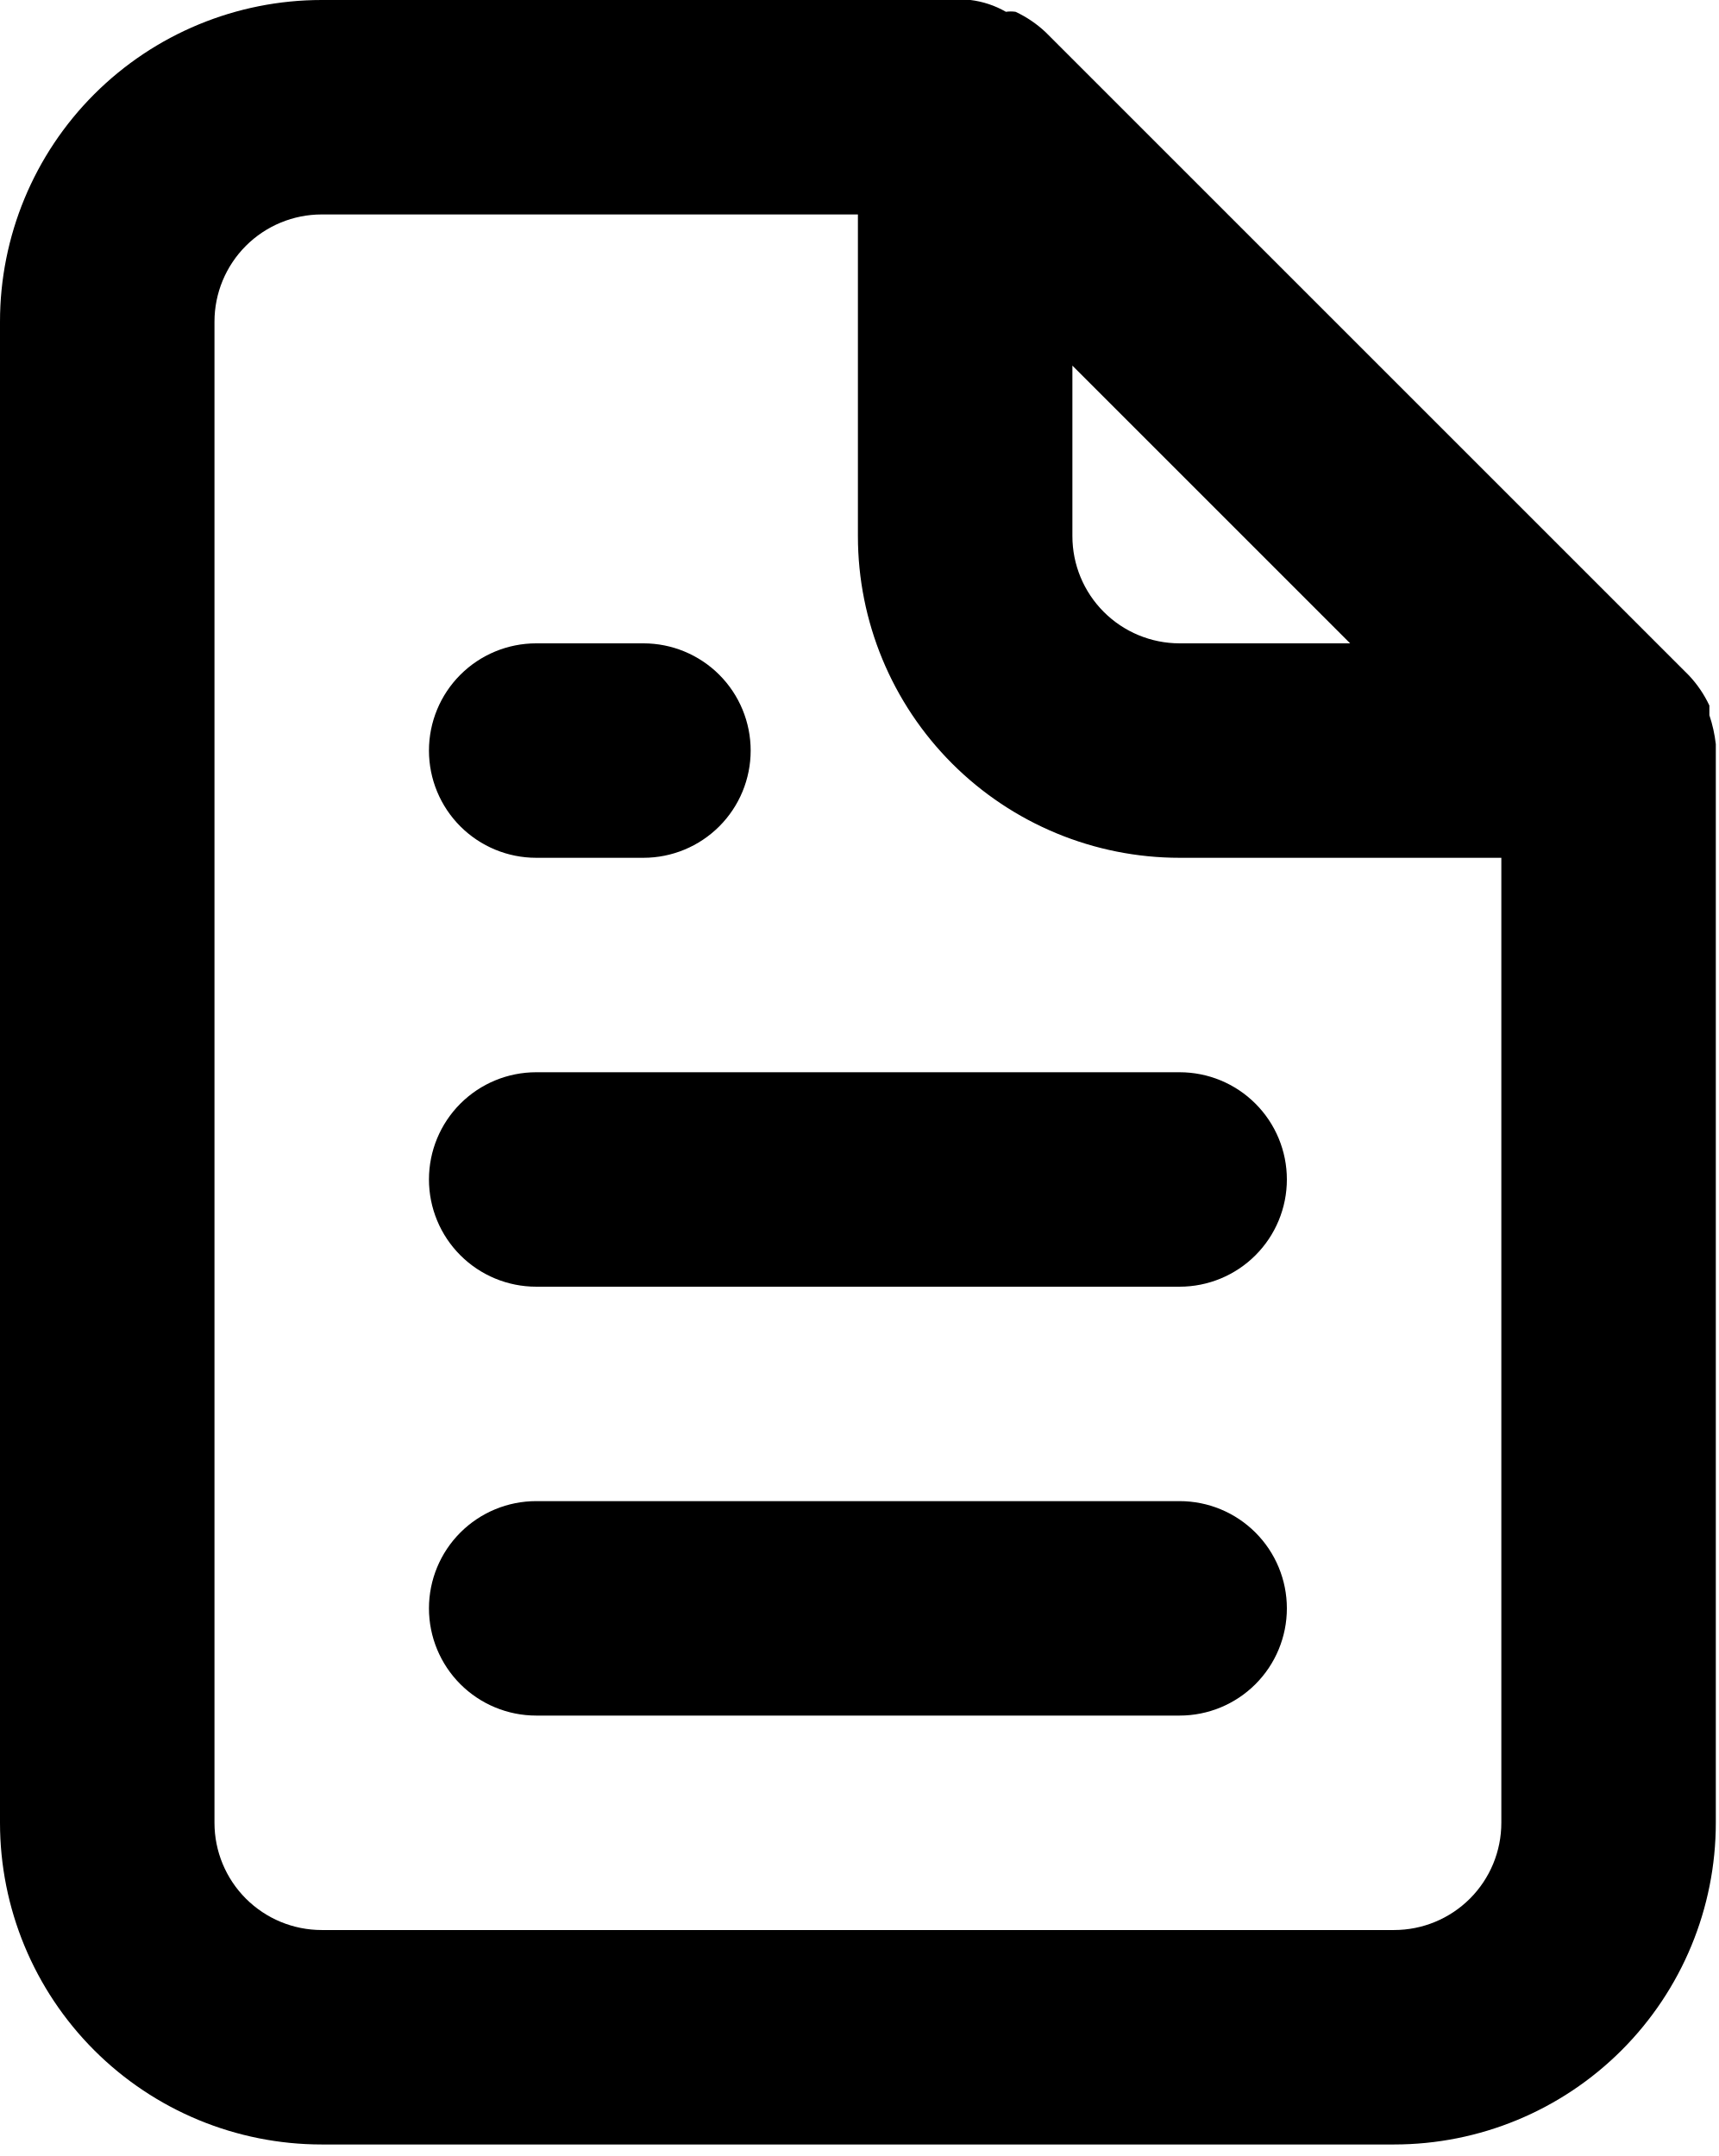
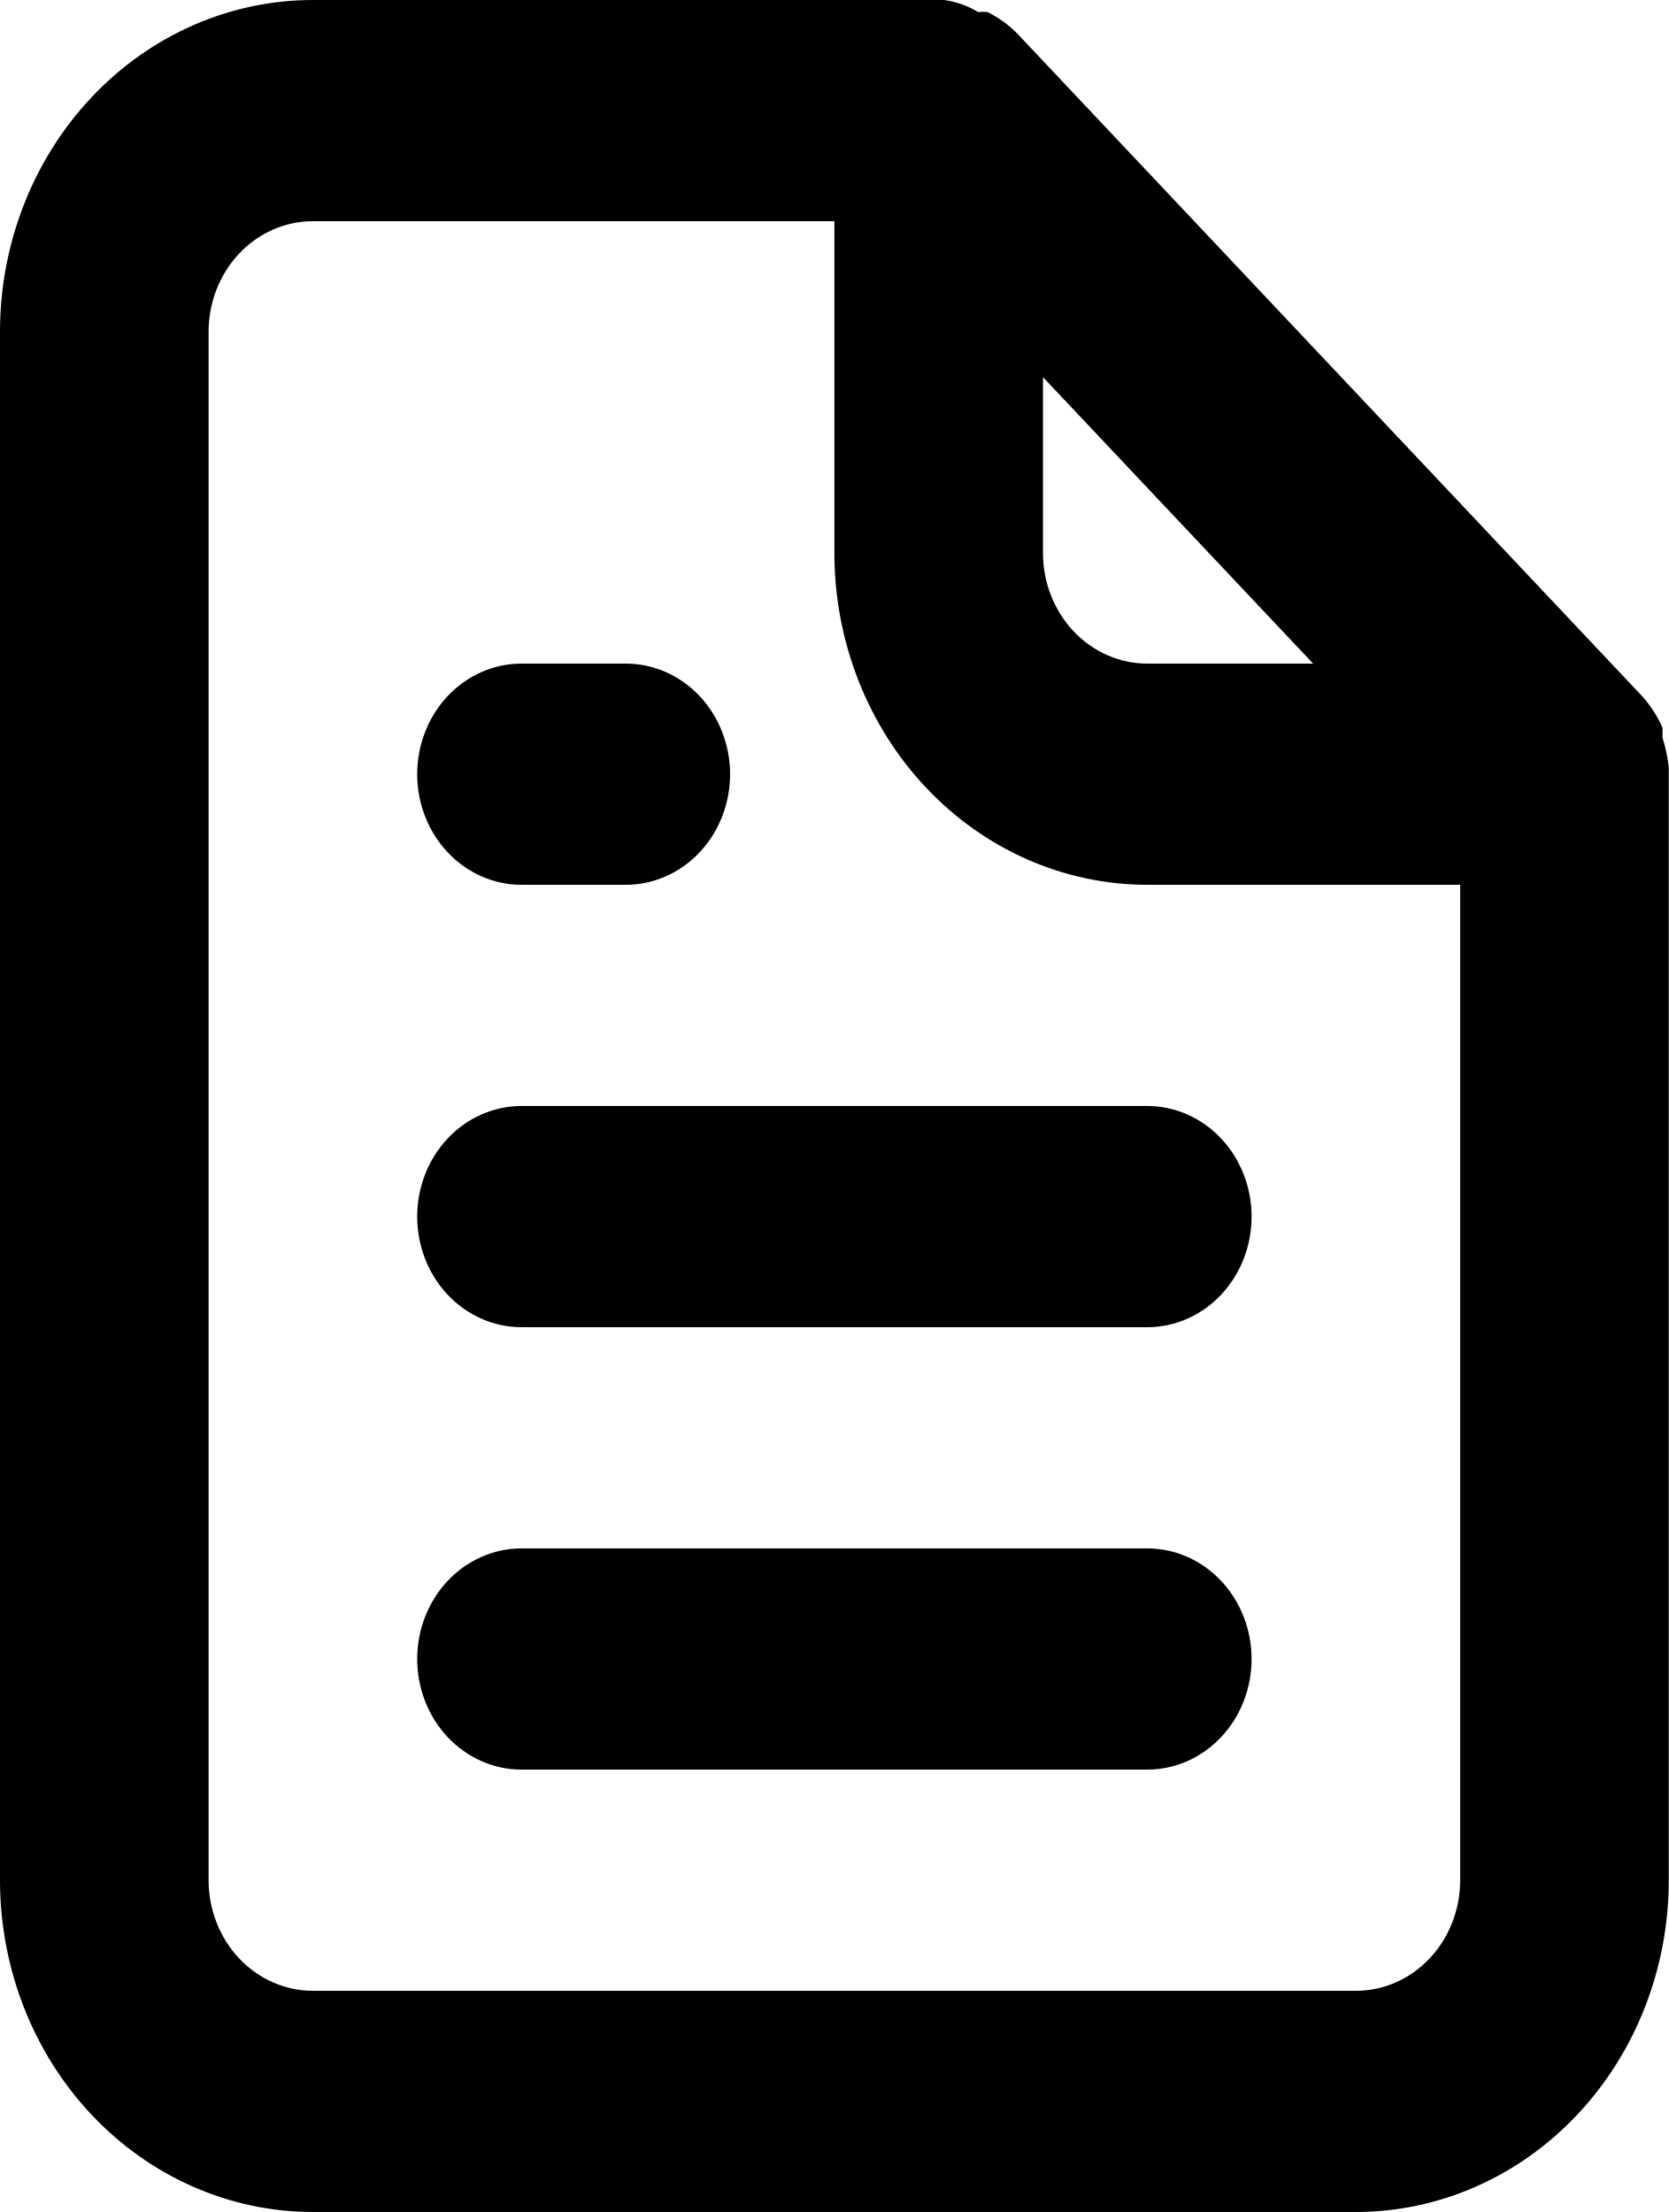
- <svg xmlns="http://www.w3.org/2000/svg" width="106" height="133" viewBox="0 0 106 133" fill="none">
-   <path d="M33.072 52.916H39.687C41.441 52.916 43.123 52.219 44.364 50.978C45.604 49.738 46.301 48.056 46.301 46.301C46.301 44.547 45.604 42.864 44.364 41.624C43.123 40.384 41.441 39.687 39.687 39.687H33.072C31.318 39.687 29.636 40.384 28.395 41.624C27.155 42.864 26.458 44.547 26.458 46.301C26.458 48.056 27.155 49.738 28.395 50.978C29.636 52.219 31.318 52.916 33.072 52.916ZM33.072 66.145C31.318 66.145 29.636 66.841 28.395 68.082C27.155 69.322 26.458 71.005 26.458 72.759C26.458 74.513 27.155 76.196 28.395 77.436C29.636 78.677 31.318 79.374 33.072 79.374H72.759C74.513 79.374 76.196 78.677 77.436 77.436C78.677 76.196 79.374 74.513 79.374 72.759C79.374 71.005 78.677 69.322 77.436 68.082C76.196 66.841 74.513 66.145 72.759 66.145H33.072ZM105.831 45.904C105.762 45.297 105.629 44.698 105.434 44.118V43.523C105.116 42.843 104.692 42.218 104.178 41.671L64.491 1.984C63.944 1.47 63.319 1.046 62.639 0.728C62.441 0.7 62.241 0.7 62.044 0.728C61.372 0.342 60.63 0.095 59.861 0H19.843C14.581 0 9.533 2.091 5.812 5.812C2.091 9.533 0 14.581 0 19.843V112.446C0 117.709 2.091 122.756 5.812 126.477C9.533 130.199 14.581 132.289 19.843 132.289H85.988C91.251 132.289 96.298 130.199 100.019 126.477C103.741 122.756 105.831 117.709 105.831 112.446V46.301C105.831 46.301 105.831 46.301 105.831 45.904ZM66.145 22.555L83.276 39.687H72.759C71.005 39.687 69.322 38.99 68.082 37.749C66.841 36.509 66.145 34.827 66.145 33.072V22.555ZM92.602 112.446C92.602 114.2 91.906 115.882 90.665 117.123C89.425 118.363 87.742 119.06 85.988 119.06H19.843C18.089 119.06 16.407 118.363 15.166 117.123C13.926 115.882 13.229 114.2 13.229 112.446V19.843C13.229 18.089 13.926 16.407 15.166 15.166C16.407 13.926 18.089 13.229 19.843 13.229H52.916V33.072C52.916 38.335 55.006 43.382 58.728 47.104C62.449 50.825 67.496 52.916 72.759 52.916H92.602V112.446ZM72.759 92.602H33.072C31.318 92.602 29.636 93.299 28.395 94.54C27.155 95.78 26.458 97.463 26.458 99.217C26.458 100.971 27.155 102.654 28.395 103.894C29.636 105.134 31.318 105.831 33.072 105.831H72.759C74.513 105.831 76.196 105.134 77.436 103.894C78.677 102.654 79.374 100.971 79.374 99.217C79.374 97.463 78.677 95.78 77.436 94.54C76.196 93.299 74.513 92.602 72.759 92.602Z" fill="black" />
+ <svg xmlns="http://www.w3.org/2000/svg" width="307" height="407" viewBox="0 0 307 407" fill="none">
+   <path d="M95.938 162.8H115.125C120.214 162.8 125.094 160.656 128.693 156.84C132.291 153.023 134.312 147.847 134.312 142.45C134.312 137.053 132.291 131.877 128.693 128.06C125.094 124.244 120.214 122.1 115.125 122.1H95.938C90.849 122.1 85.968 124.244 82.37 128.06C78.772 131.877 76.75 137.053 76.75 142.45C76.75 147.847 78.772 153.023 82.37 156.84C85.968 160.656 90.849 162.8 95.938 162.8ZM95.938 203.5C90.849 203.5 85.968 205.644 82.37 209.46C78.772 213.277 76.75 218.453 76.75 223.85C76.75 229.247 78.772 234.423 82.37 238.24C85.968 242.056 90.849 244.2 95.938 244.2H211.062C216.151 244.2 221.032 242.056 224.63 238.24C228.228 234.423 230.25 229.247 230.25 223.85C230.25 218.453 228.228 213.277 224.63 209.46C221.032 205.644 216.151 203.5 211.062 203.5H95.938ZM307 141.229C306.8 139.36 306.414 137.518 305.849 135.734V133.903C304.926 131.811 303.696 129.887 302.203 128.205L187.078 6.105C185.492 4.522 183.678 3.217 181.706 2.239C181.133 2.152 180.552 2.152 179.979 2.239C178.03 1.053 175.877 0.292 173.647 0H57.562C42.296 0 27.655 6.432 16.86 17.881C6.065 29.33 0 44.858 0 61.05V345.95C0 362.141 6.065 377.67 16.86 389.119C27.655 400.568 42.296 407 57.562 407H249.438C264.704 407 279.345 400.568 290.14 389.119C300.935 377.67 307 362.141 307 345.95V142.45C307 142.45 307 142.45 307 141.229ZM191.875 69.394L241.571 122.1H211.062C205.974 122.1 201.093 119.956 197.495 116.14C193.897 112.323 191.875 107.147 191.875 101.75V69.394ZM268.625 345.95C268.625 351.347 266.603 356.523 263.005 360.34C259.407 364.156 254.526 366.3 249.438 366.3H57.562C52.474 366.3 47.593 364.156 43.995 360.34C40.397 356.523 38.375 351.347 38.375 345.95V61.05C38.375 55.653 40.397 50.477 43.995 46.66C47.593 42.844 52.474 40.7 57.562 40.7H153.5V101.75C153.5 117.941 159.565 133.47 170.36 144.919C181.155 156.368 195.796 162.8 211.062 162.8H268.625V345.95ZM211.062 284.9H95.938C90.849 284.9 85.968 287.044 82.37 290.86C78.772 294.677 76.75 299.853 76.75 305.25C76.75 310.647 78.772 315.823 82.37 319.64C85.968 323.456 90.849 325.6 95.938 325.6H211.062C216.151 325.6 221.032 323.456 224.63 319.64C228.228 315.823 230.25 310.647 230.25 305.25C230.25 299.853 228.228 294.677 224.63 290.86C221.032 287.044 216.151 284.9 211.062 284.9Z" fill="black" />
</svg>
